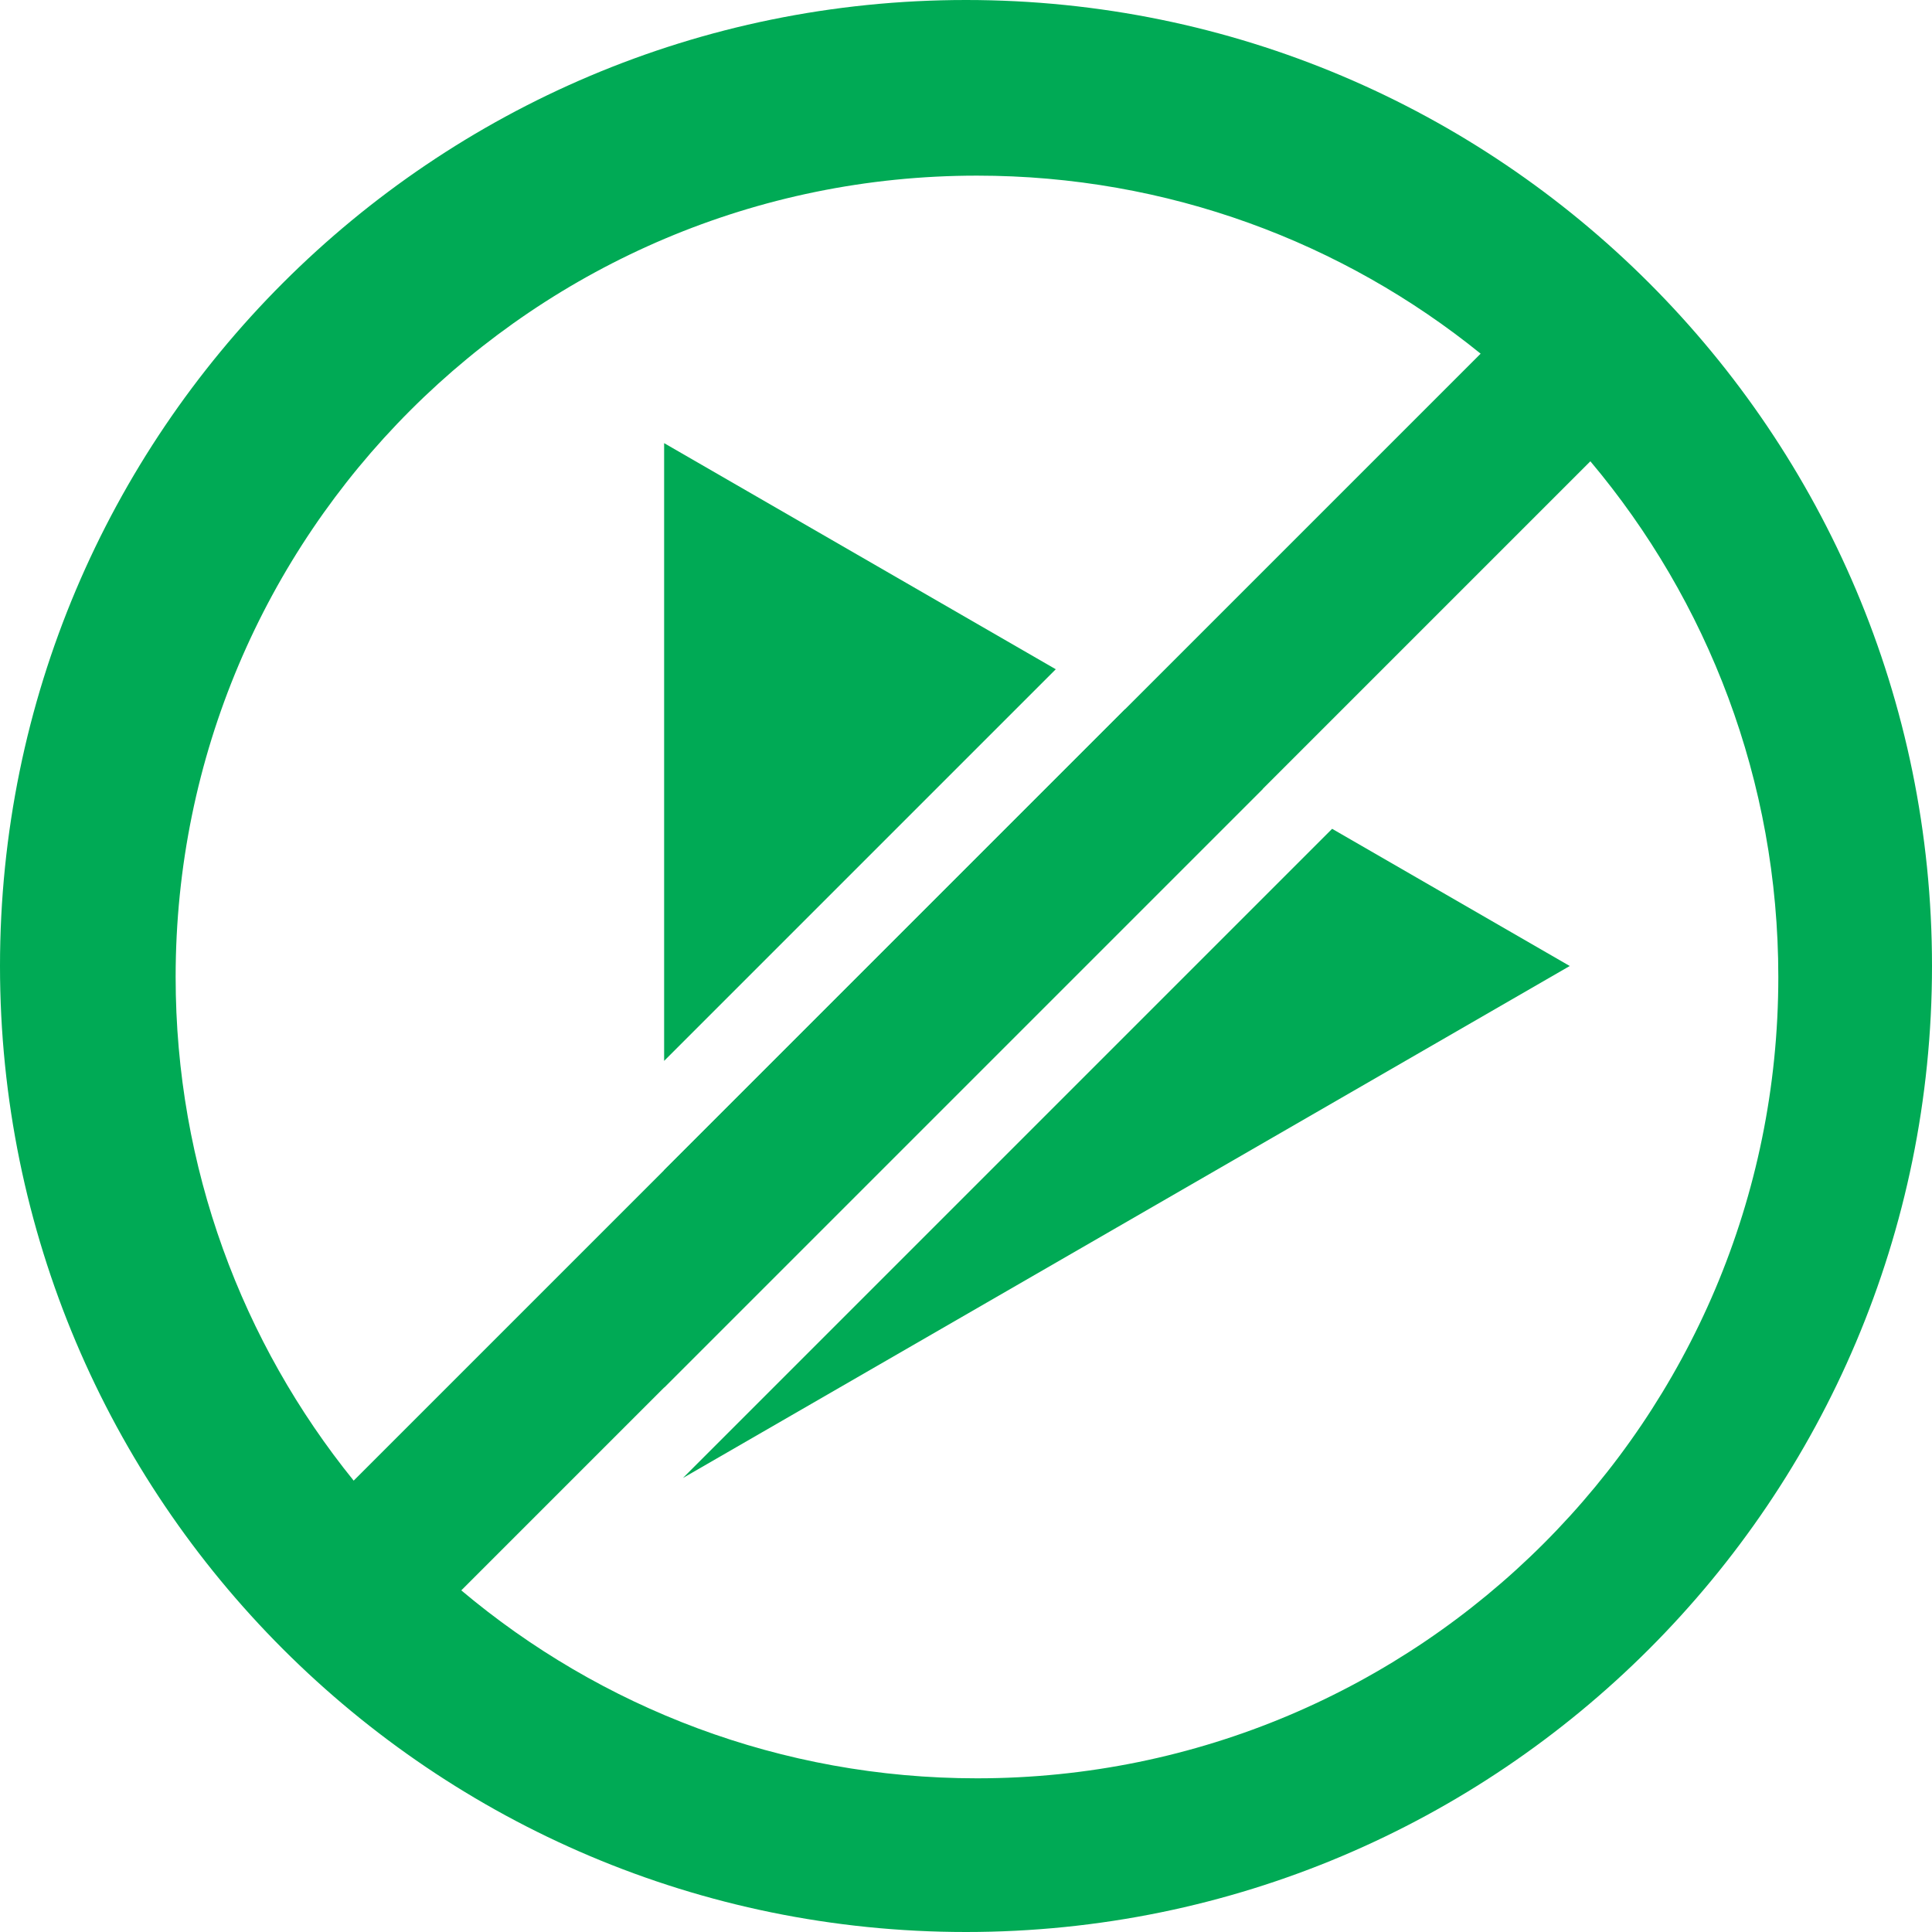
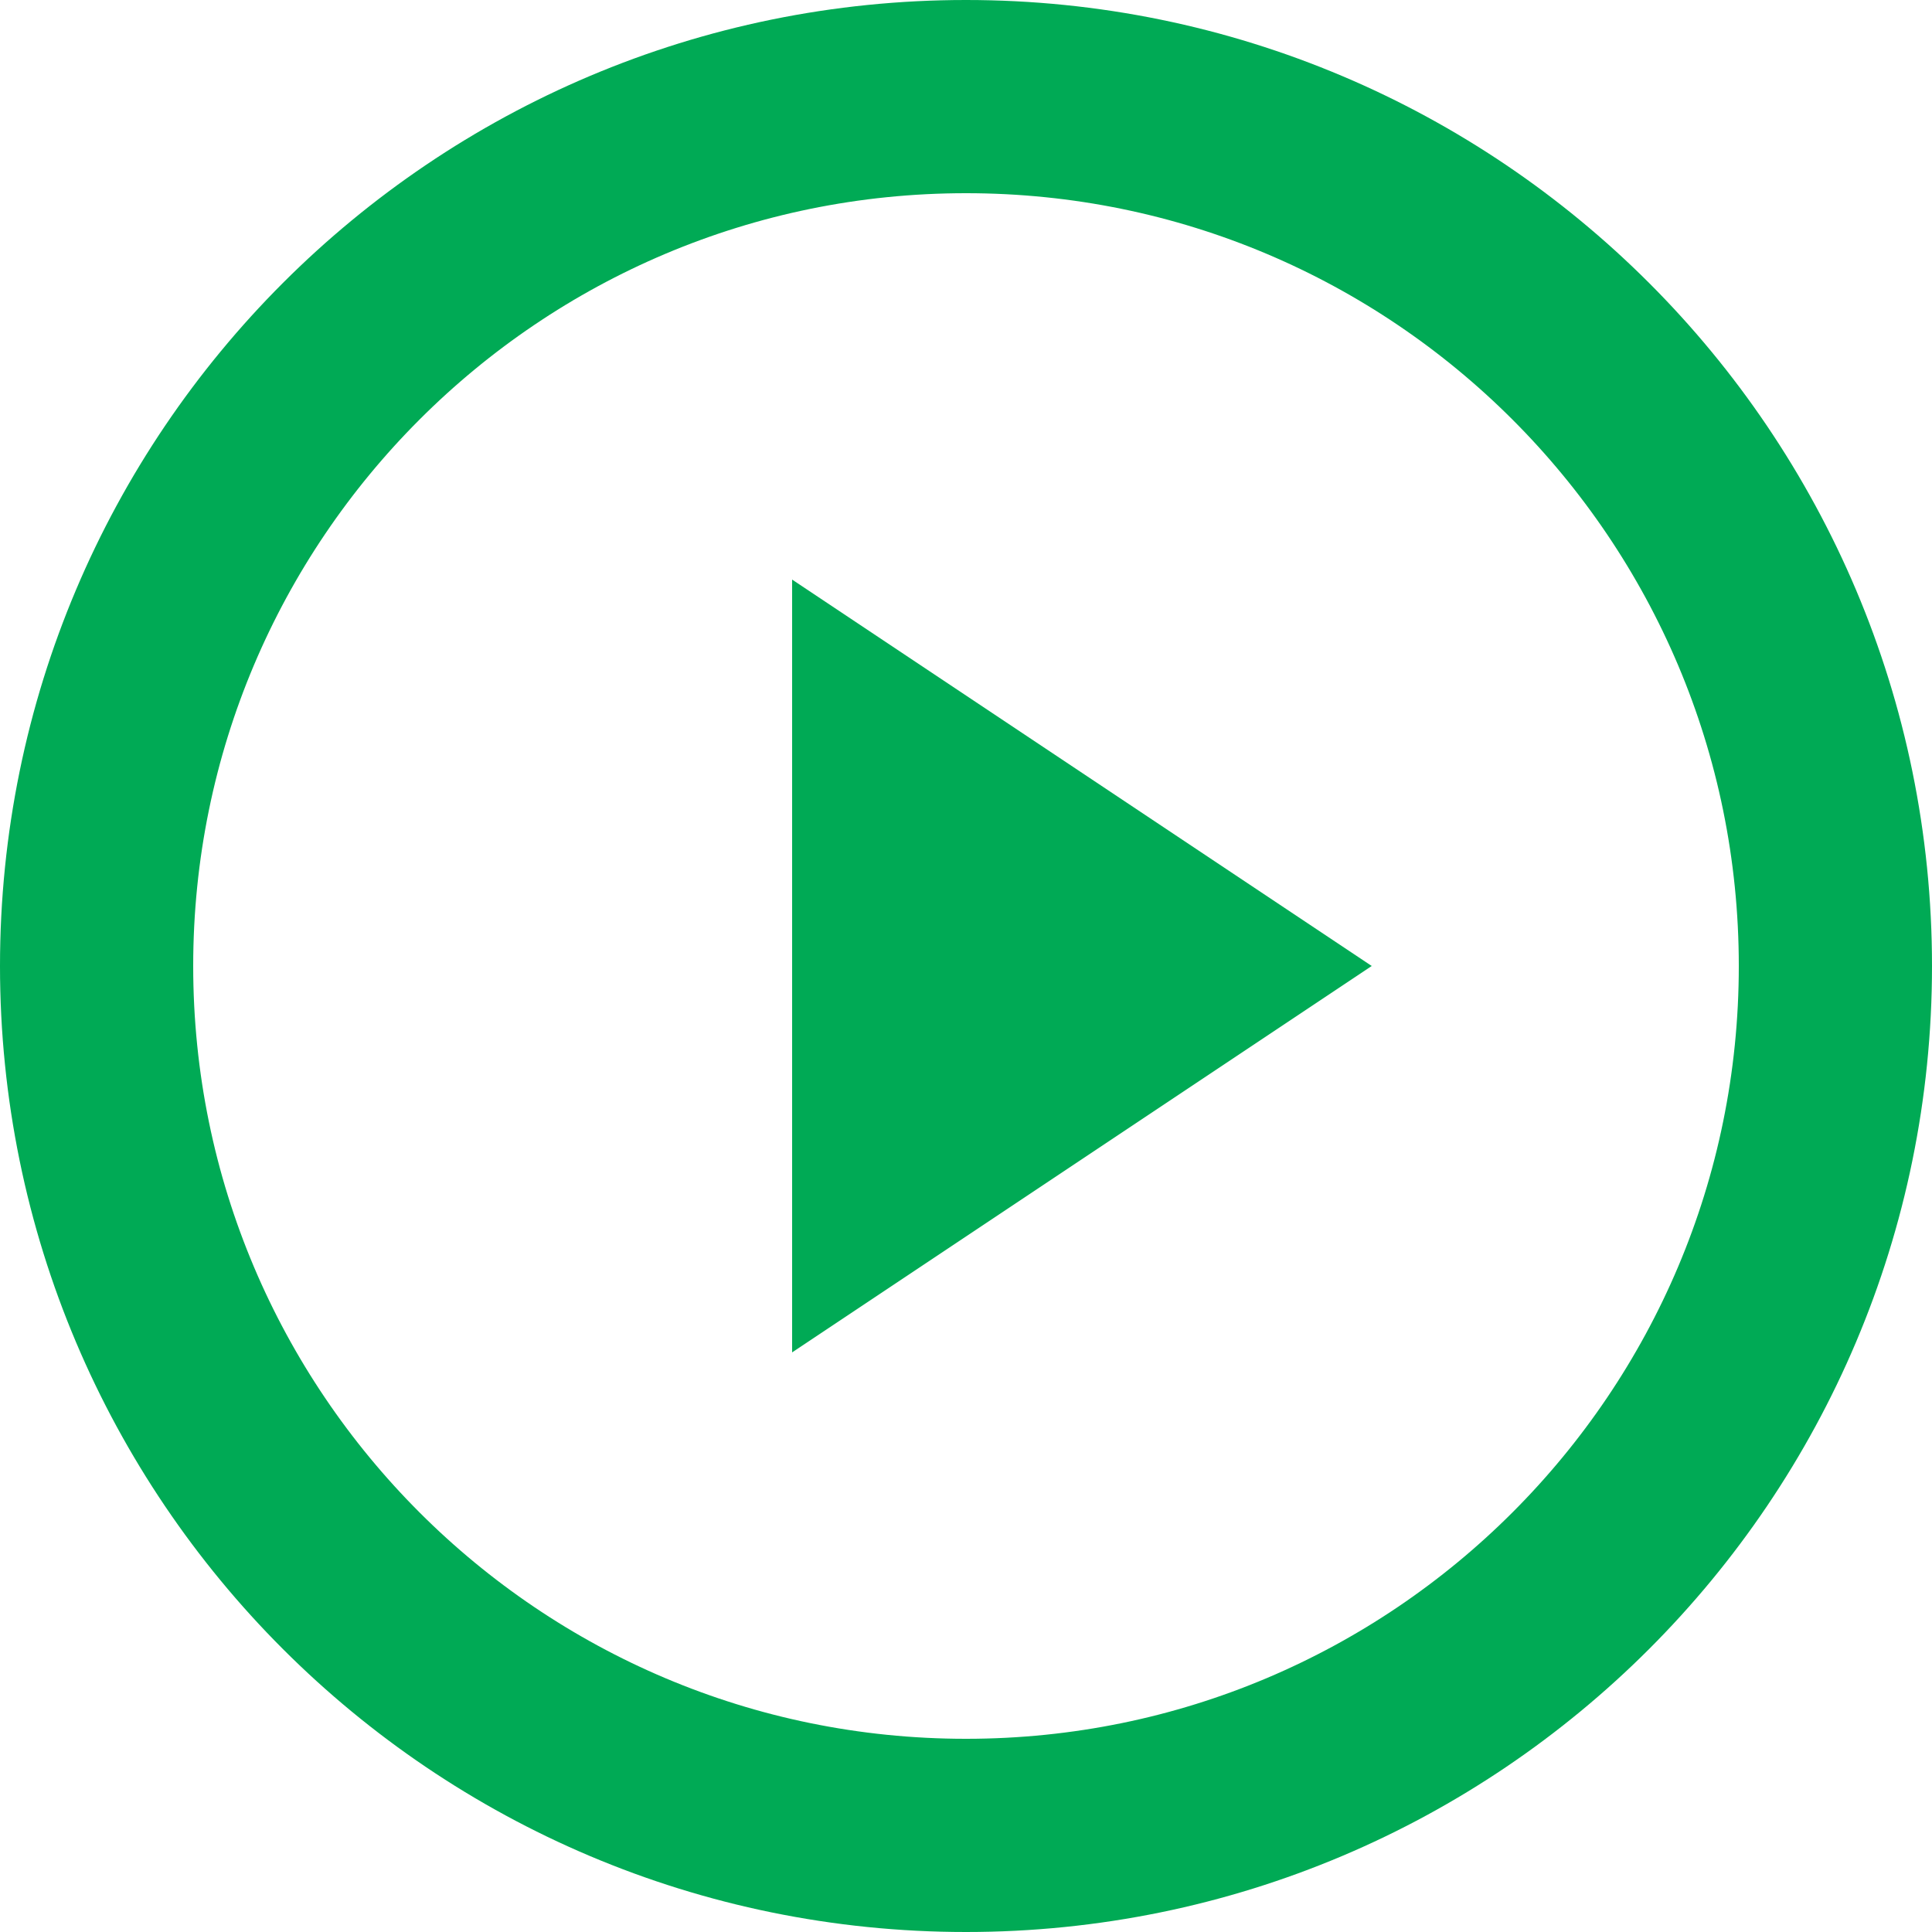
<svg xmlns="http://www.w3.org/2000/svg" width="200" height="200" viewBox="0 0 200 200" fill="none">
-   <path fill-rule="evenodd" clip-rule="evenodd" d="M70.697 153.002L162.5 100L137.901 85.798L70.697 153.002ZM130.729 81.657L116.465 73.422L68.75 121.137V143.636L130.729 81.657ZM68.75 109.823L109.293 69.281L68.75 45.873V109.823Z" fill="#00AA55" />
-   <path fill-rule="evenodd" clip-rule="evenodd" d="M200 100C200 155.228 155.228 200 100 200C44.772 200 0 155.228 0 100C0 44.772 44.772 0 100 0C155.228 0 200 44.772 200 100ZM184.091 101.136C184.091 146.951 146.951 184.091 101.136 184.091C80.804 184.091 62.179 176.776 47.752 164.634L164.634 47.752C176.776 62.179 184.091 80.804 184.091 101.136ZM153.275 36.612C139.029 25.085 120.889 18.182 101.136 18.182C55.322 18.182 18.182 55.322 18.182 101.136C18.182 120.889 25.085 139.029 36.612 153.275L153.275 36.612Z" fill="#00AA55" />
+   <circle cx="100" cy="100" r="90" fill="none" stroke="#00AA55" stroke-width="20" />
+   <path d="M82 60 L82 140 L142 100 Z" fill="#00AA55" />
</svg>
